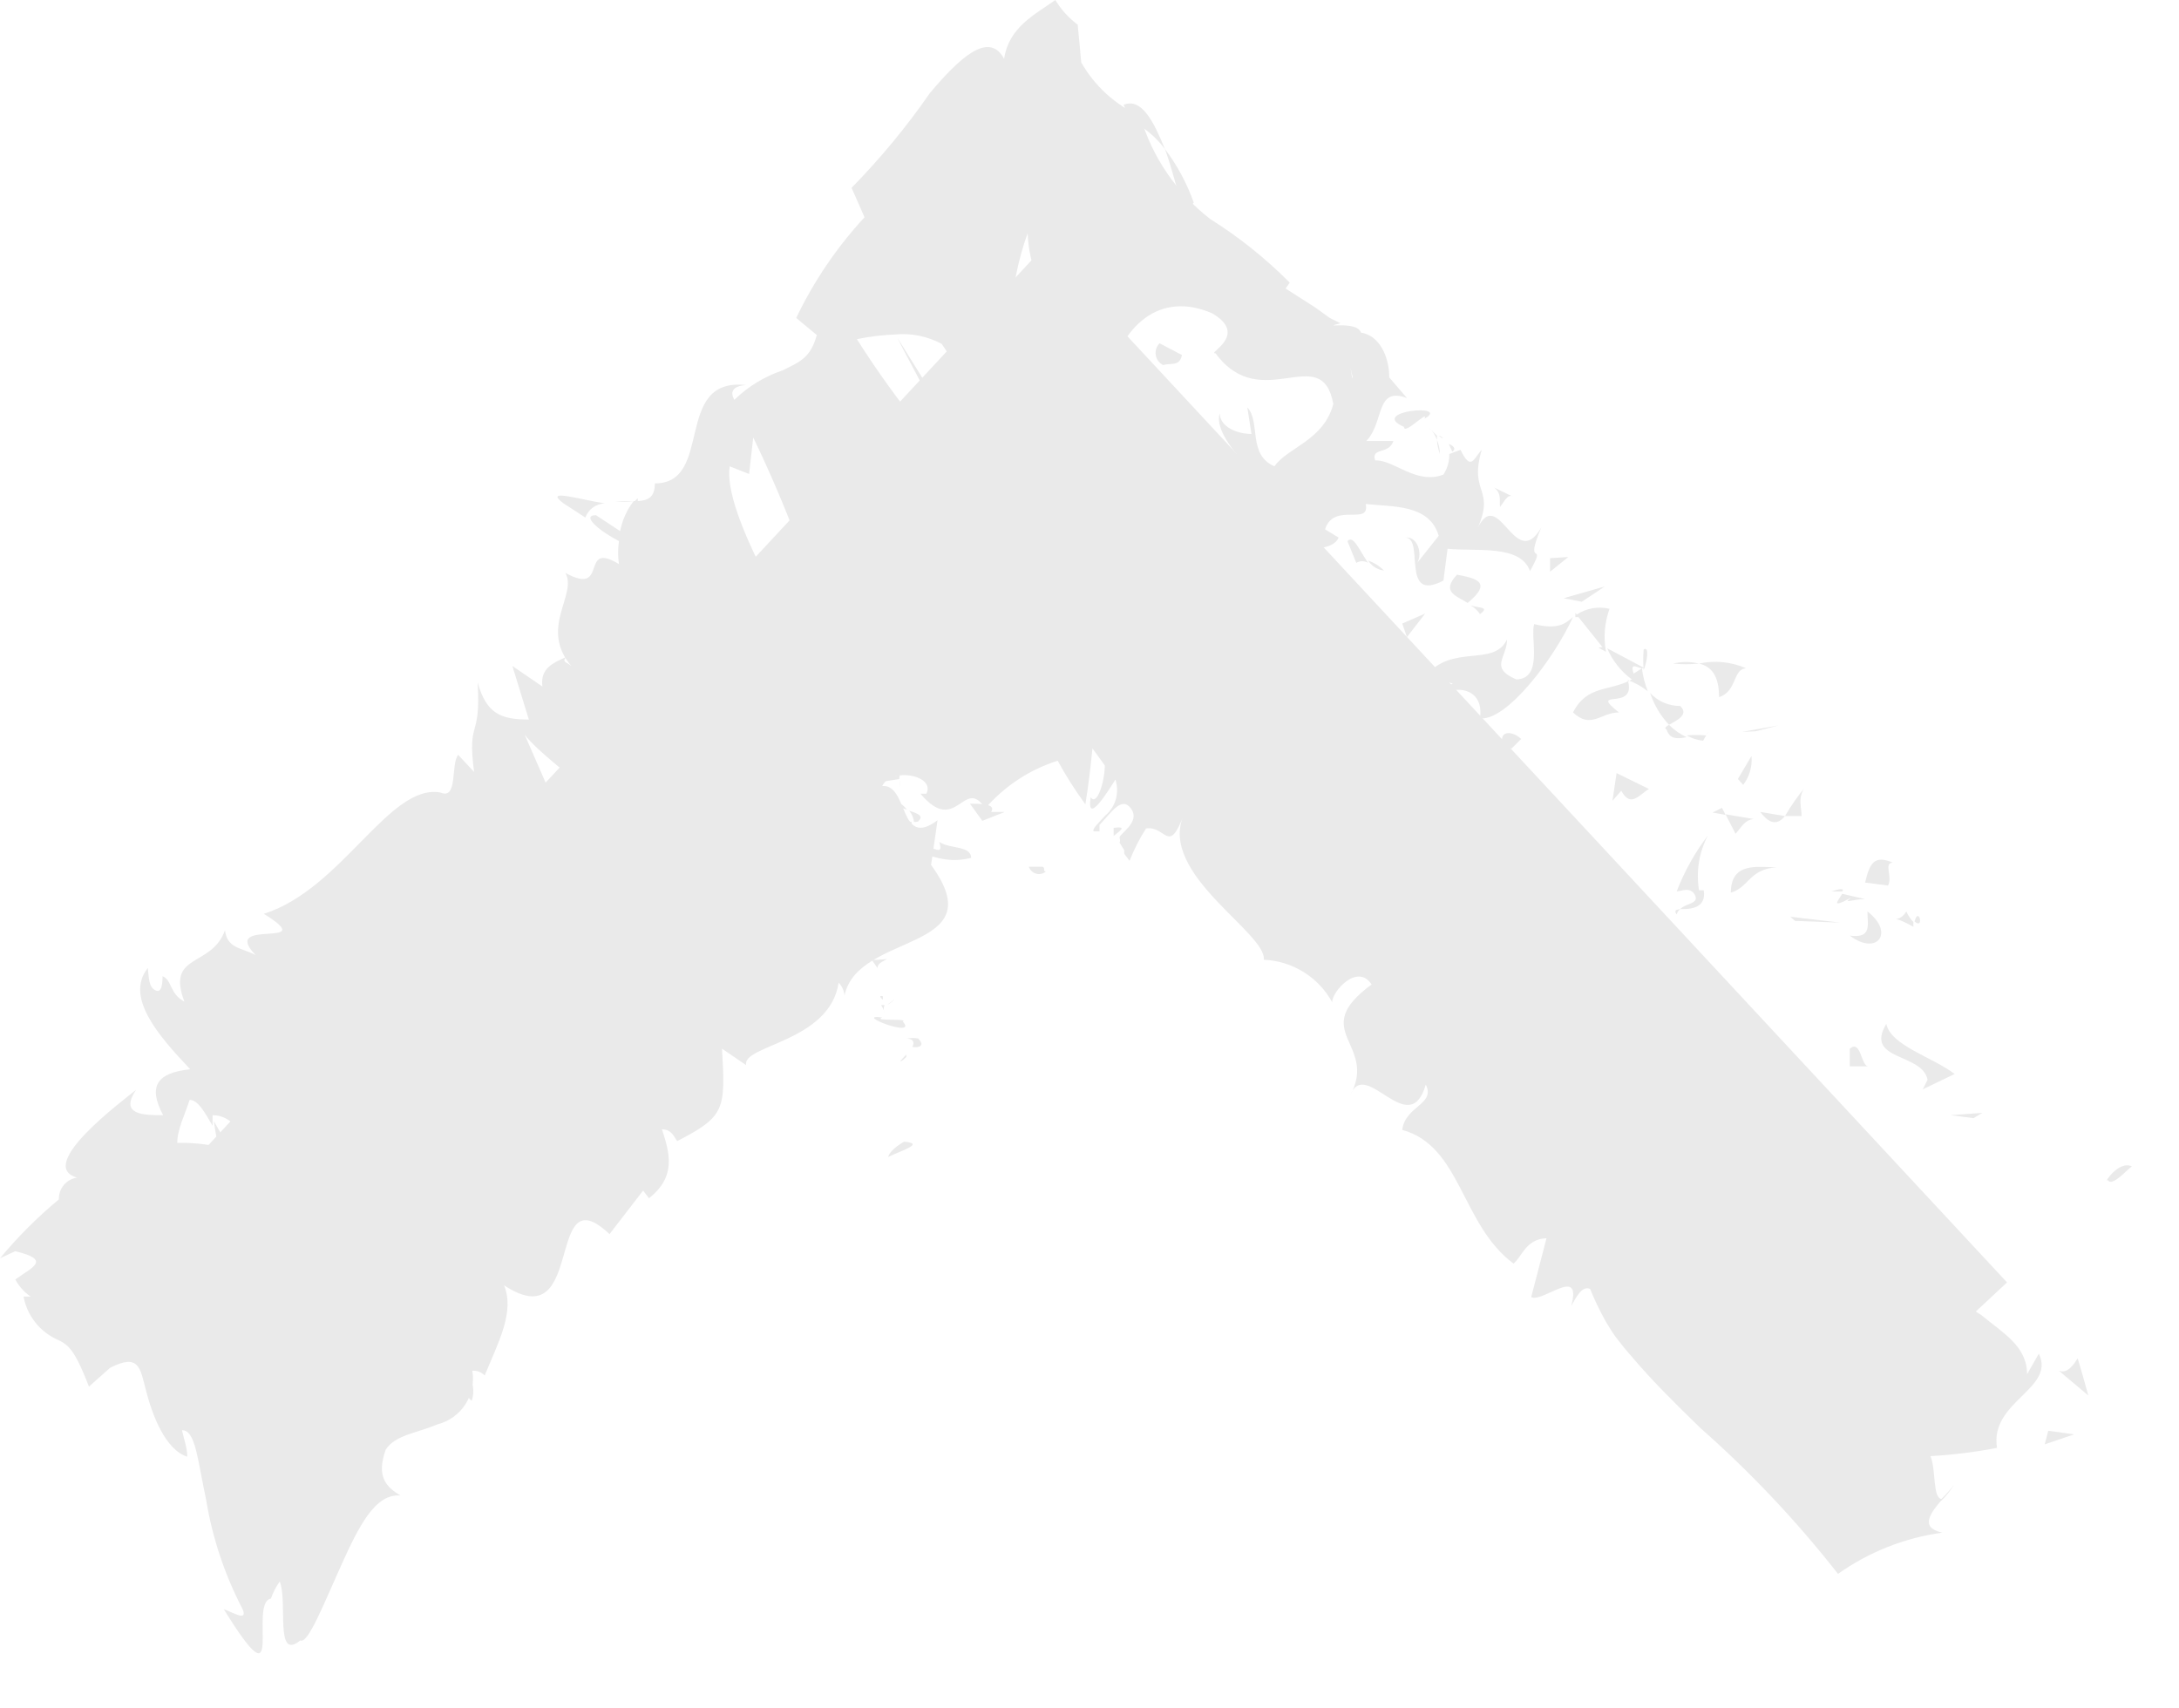
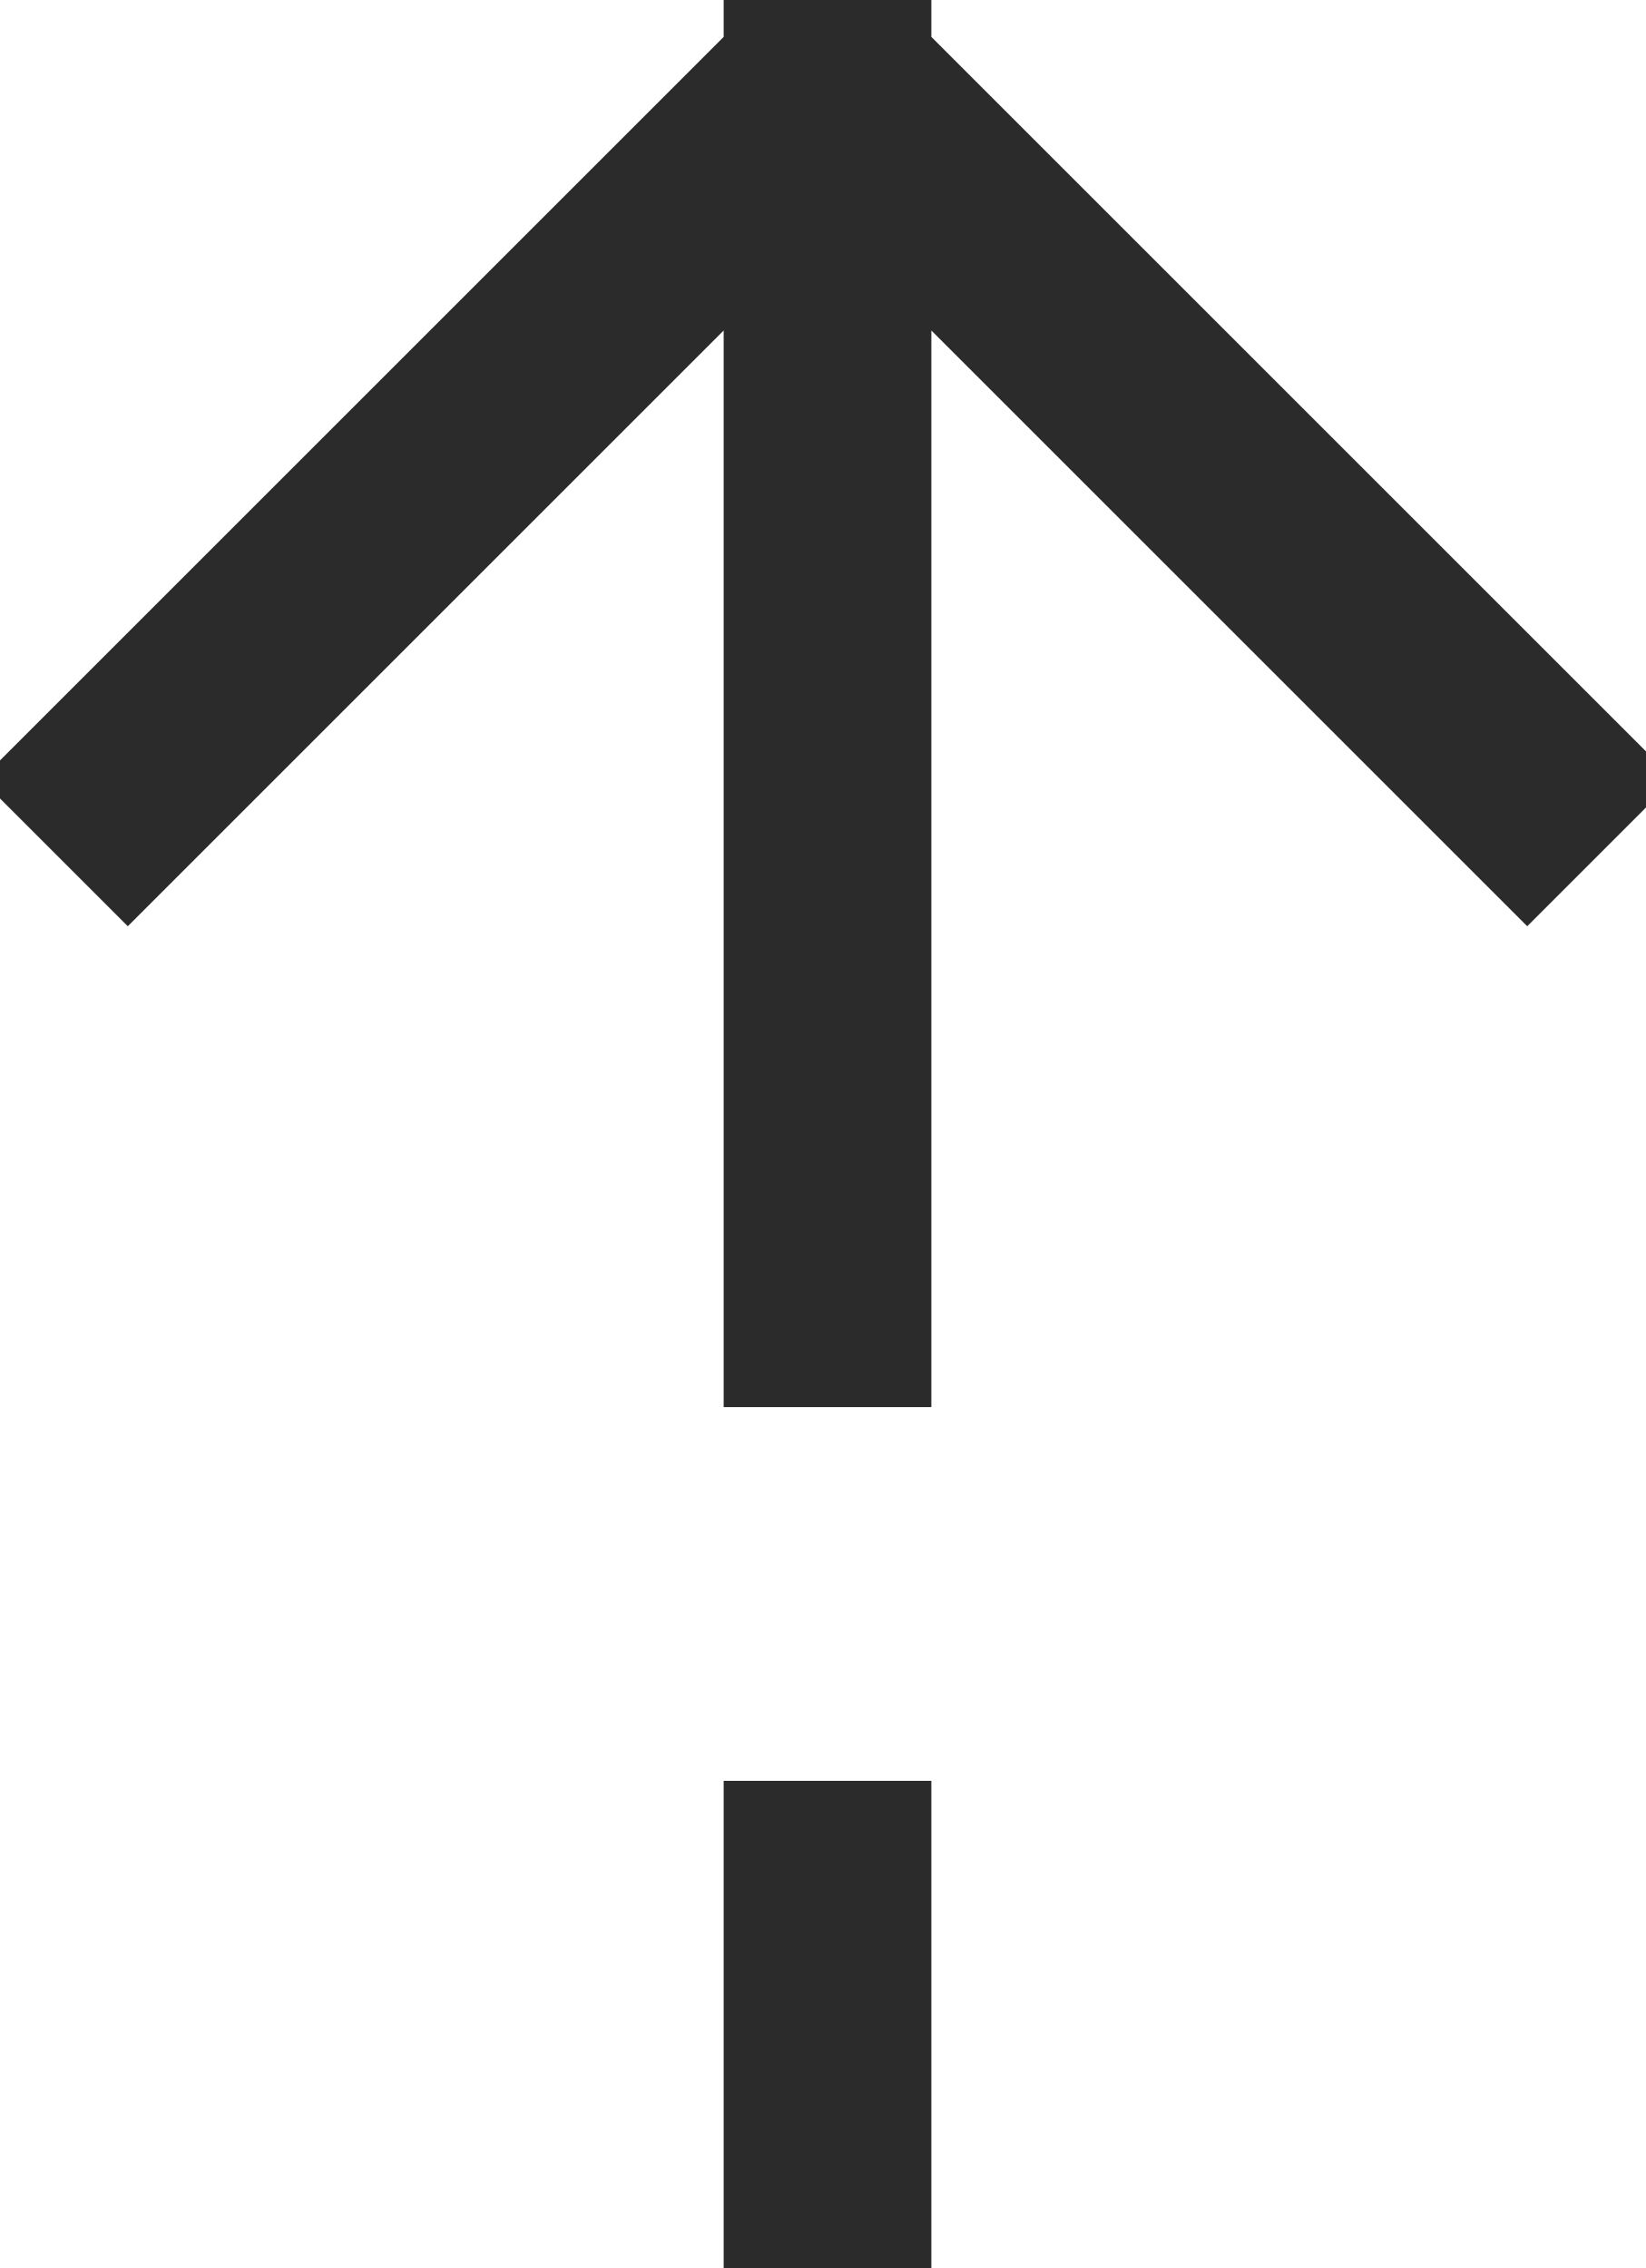
- <svg xmlns="http://www.w3.org/2000/svg" width="37" height="29" viewBox="0 0 37 29" fill="none">
-   <path d="M15.29 8.58C15.29 8.51 14.9 8.58 14.83 8.53C14.92 8.65 15.4 8.58 15.29 8.58Z" fill="#EAEAEA" />
-   <path d="M16.24 9.75L16.07 9.73L16.49 9.9L16.24 9.75Z" fill="#EAEAEA" />
-   <path d="M16.23 10.84C16.94 10.73 16.11 10.44 16.37 10.25H16.53L15.96 10.16C16.05 10.36 16.43 10.65 16.23 10.84Z" fill="#EAEAEA" />
-   <path d="M14.69 11.42C14.96 11.42 14.92 11.54 14.77 11.28H14.7C14.7 11.28 14.71 11.36 14.69 11.42Z" fill="#EAEAEA" />
-   <path d="M14.7 11.31C14.7 11.19 14.47 11.38 14.7 11.31Z" fill="#EAEAEA" />
-   <path d="M14.86 11.84L14.61 11.69C14.45 11.69 14.41 11.85 14.29 11.8C14.43 11.96 14.6 11.92 14.86 11.84Z" fill="#EAEAEA" />
-   <path d="M15.38 11.98L15.28 11.9C15.21 11.92 15.18 11.94 15.38 11.98Z" fill="#EAEAEA" />
-   <path d="M15.06 11.74L15.28 11.9C15.39 11.9 15.62 11.9 15.2 11.83C15.41 11.84 15.21 11.81 15.06 11.74Z" fill="#EAEAEA" />
-   <path d="M15.16 11.65C15.32 11.57 15.42 11.46 15.66 11.65C15.6 11.31 15.06 11.35 15.16 11.65Z" fill="#EAEAEA" />
-   <path d="M16.97 10.89L17.18 10.78L16.94 10.68C17.06 10.73 16.74 10.9 16.97 10.89Z" fill="#EAEAEA" />
-   <path d="M14.49 12.78C14.64 12.78 14.9 12.73 15.09 12.72L14.92 12.6C14.798 12.703 14.649 12.765 14.49 12.78Z" fill="#EAEAEA" />
-   <path d="M15.09 12.72L15.35 12.88C15.38 12.73 15.26 12.71 15.09 12.72Z" fill="#EAEAEA" />
-   <path d="M16.18 12.01L15.63 11.74L16.18 12.06V12.01Z" fill="#EAEAEA" />
-   <path d="M14.47 13.42L14.12 13.33L14.65 13.49L14.47 13.42Z" fill="#EAEAEA" />
-   <path d="M14.53 13.84C14.24 13.77 14.04 13.93 13.86 13.84C13.91 13.96 14.16 14.05 14.39 14.14C14.26 14.07 14.3 13.97 14.53 13.84Z" fill="#EAEAEA" />
-   <path d="M14.72 14.31C14.614 14.253 14.503 14.202 14.39 14.16C14.49 14.229 14.602 14.281 14.72 14.31Z" fill="#EAEAEA" />
-   <path d="M15.28 13.17C15.125 13.176 14.974 13.22 14.84 13.3L15.27 13.23C15.269 13.21 15.272 13.189 15.28 13.17Z" fill="#EAEAEA" />
-   <path d="M15.28 13.23C15.28 13.3 15.28 13.35 15.28 13.38C15.276 13.33 15.276 13.28 15.28 13.23Z" fill="#EAEAEA" />
-   <path d="M15.79 12.44C16.03 12.54 16.28 12.75 16.65 12.55C16.36 12.48 16.15 12.59 15.79 12.44Z" fill="#EAEAEA" />
-   <path d="M15.81 13.07L15.91 12.89C15.778 12.92 15.642 12.92 15.51 12.89L15.81 13.07Z" fill="#EAEAEA" />
-   <path d="M15.95 13.16L15.81 13.07L15.78 13.14L15.95 13.16Z" fill="#EAEAEA" />
-   <path d="M15.12 14.01C15.178 14.026 15.23 14.058 15.271 14.102C15.312 14.146 15.339 14.201 15.35 14.26C15.426 14.177 15.472 14.072 15.48 13.96C15.34 13.94 15.1 13.9 15.12 14.01Z" fill="#EAEAEA" />
-   <path d="M15.6 13.94C15.68 13.86 15.6 13.82 15.44 13.77C15.485 13.824 15.512 13.89 15.52 13.96C15.54 13.96 15.6 13.96 15.6 13.94Z" fill="#EAEAEA" />
-   <path d="M14.92 14.57C15.001 14.535 15.078 14.491 15.15 14.44C15.02 14.48 14.81 14.56 14.92 14.57Z" fill="#EAEAEA" />
-   <path d="M15.14 13.65C15.08 13.65 15.03 13.65 15.14 13.65Z" fill="#EAEAEA" />
-   <path d="M15.14 13.65C15.223 13.693 15.31 13.726 15.4 13.75C15.363 13.7 15.315 13.659 15.26 13.63L15.14 13.65Z" fill="#EAEAEA" />
-   <path d="M15.46 14.85V14.77C15.4 14.86 15.24 14.91 14.93 15.02C15.071 15.112 15.232 15.167 15.4 15.18L15.45 14.82L15.46 14.85Z" fill="#EAEAEA" />
-   <path d="M15.41 14.45C15.84 14.51 16.03 14.68 16.49 14.57C16.49 14.36 16.13 14.42 15.95 14.3C16.05 14.64 15.71 14.2 15.46 14.45C15.407 14.397 15.37 14.332 15.35 14.26C15.291 14.327 15.223 14.388 15.15 14.44C15.21 14.44 15.24 14.44 15.21 14.44H15.37C15.28 14.54 15.26 14.44 15.21 14.44H15.14L15.37 14.78C15.47 14.7 15.46 14.65 15.41 14.45Z" fill="#EAEAEA" />
-   <path d="M17.6 12.73H17.5C17.53 12.76 17.6 12.77 17.6 12.73Z" fill="#EAEAEA" />
-   <path d="M17.31 12.87C17.25 12.87 17.08 12.87 17.13 12.75C17.18 12.63 17.33 12.75 17.47 12.75C17.396 12.697 17.307 12.668 17.215 12.668C17.124 12.668 17.034 12.697 16.96 12.75H17.01C16.789 12.902 16.536 13.001 16.27 13.04C16.62 13.009 16.968 12.952 17.31 12.87Z" fill="#EAEAEA" />
-   <path d="M16.47 13.65L16.68 13.94L17.06 13.79H16.83C16.92 13.65 16.65 13.65 16.47 13.65Z" fill="#EAEAEA" />
-   <path d="M15.13 15.23L14.68 15.19L15.32 15.36L15.13 15.23Z" fill="#EAEAEA" />
-   <path d="M15.19 15.6L14.79 15.59L15.03 15.69L15.19 15.6Z" fill="#EAEAEA" />
-   <path d="M15.35 19.39C15.18 19.49 15.1 19.58 15.08 19.65C15.33 19.53 15.71 19.42 15.35 19.39Z" fill="#EAEAEA" />
-   <path d="M15.19 16.97L15.06 17.07C15.109 17.044 15.152 17.01 15.19 16.97Z" fill="#EAEAEA" />
-   <path d="M14.991 16.98V16.92C14.96 16.91 14.911 16.91 14.991 16.98Z" fill="#EAEAEA" />
-   <path d="M15.02 17.2C15.011 17.179 15.006 17.157 15.006 17.135C15.006 17.112 15.011 17.09 15.02 17.07H14.96C14.96 17.07 15.01 17.14 15.02 17.2Z" fill="#EAEAEA" />
-   <path d="M15.39 17.91C15.22 18.08 15.3 18.04 15.39 17.95V17.91ZM15.6 17.64C15.534 17.625 15.466 17.625 15.4 17.64C15.52 17.64 15.53 17.72 15.49 17.78C15.6 17.8 15.71 17.76 15.6 17.65V17.64Z" fill="#EAEAEA" />
-   <path d="M14.78 16.27L14.9 16.44C14.9 16.36 14.99 16.33 15.06 16.29C14.95 16.29 14.79 16.33 14.78 16.27Z" fill="#EAEAEA" />
-   <path d="M17.76 14.8C17.7 14.8 17.76 14.74 17.7 14.72H17.47C17.479 14.748 17.495 14.774 17.517 14.794C17.539 14.815 17.565 14.83 17.594 14.838C17.622 14.846 17.653 14.847 17.682 14.84C17.711 14.833 17.738 14.819 17.76 14.8Z" fill="#EAEAEA" />
-   <path d="M15.33 17.35C15.43 17.29 14.81 17.35 14.98 17.28C14.46 17.21 15.6 17.65 15.33 17.35Z" fill="#EAEAEA" />
-   <path d="M34.08 21.78L31.15 24.51L17.73 10.07L4.3 24.51L1.37 21.78L17.73 4.19L34.08 21.78Z" fill="#EAEAEA" />
-   <path d="M35.79 20.04C35.86 20.17 36.13 19.85 36.2 19.81C35.97 19.7 35.71 20.12 35.79 20.04Z" fill="#EAEAEA" />
-   <path d="M33.51 18.99L33.66 18.9L33.12 18.94L33.51 18.99Z" fill="#EAEAEA" />
-   <path d="M32.03 17.39C31.65 18.02 32.65 17.88 32.73 18.34L32.65 18.5L33.19 18.24C32.81 17.95 32.11 17.76 32.03 17.39Z" fill="#EAEAEA" />
-   <path d="M32.37 15.48C32.22 15.73 32.02 15.48 32.49 15.74C32.488 15.713 32.488 15.686 32.49 15.66C32.44 15.607 32.399 15.547 32.37 15.48Z" fill="#EAEAEA" />
-   <path d="M32.51 15.65C32.68 15.8 32.58 15.38 32.51 15.65Z" fill="#EAEAEA" />
-   <path d="M31.67 14.989L32.06 15.04C32.14 14.88 31.98 14.66 32.14 14.65C31.83 14.52 31.75 14.649 31.67 14.989Z" fill="#EAEAEA" />
-   <path d="M31.1 15.14H31.28C31.31 15.11 31.3 15.07 31.1 15.14Z" fill="#EAEAEA" />
-   <path d="M31.67 15.27L31.28 15.18C31.221 15.29 31.06 15.45 31.44 15.24C31.27 15.36 31.46 15.27 31.67 15.27Z" fill="#EAEAEA" />
-   <path d="M31.71 15.48C31.71 15.71 31.79 15.94 31.41 15.89C31.87 16.24 32.18 15.84 31.71 15.48Z" fill="#EAEAEA" />
-   <path d="M31.41 17.81V18.11H31.72C31.6 18.1 31.6 17.65 31.41 17.81Z" fill="#EAEAEA" />
-   <path d="M30.66 13.36C30.529 13.516 30.412 13.684 30.31 13.86H30.59C30.6 13.75 30.51 13.53 30.66 13.36Z" fill="#EAEAEA" />
-   <path d="M30.31 13.86L29.89 13.79C30.07 14.03 30.2 13.99 30.31 13.86Z" fill="#EAEAEA" />
-   <path d="M30.48 15.64L31.25 15.67L30.4 15.57L30.48 15.64Z" fill="#EAEAEA" />
-   <path d="M29.81 12.42L30.2 12.32L29.58 12.43L29.81 12.42Z" fill="#EAEAEA" />
-   <path d="M29.19 11.84C29.5 11.74 29.42 11.36 29.65 11.35C29.398 11.24 29.119 11.211 28.85 11.27C29.07 11.32 29.19 11.49 29.19 11.84Z" fill="#EAEAEA" />
-   <path d="M28.41 11.27C28.556 11.285 28.704 11.285 28.85 11.27C28.706 11.235 28.555 11.234 28.41 11.27Z" fill="#EAEAEA" />
-   <path d="M29.6 13.33C29.707 13.19 29.757 13.015 29.74 12.84L29.51 13.23L29.6 13.33Z" fill="#EAEAEA" />
-   <path d="M30.17 14.73C29.86 14.73 29.39 14.63 29.39 15.16C29.7 15.07 29.7 14.76 30.17 14.73Z" fill="#EAEAEA" />
-   <path d="M29.3 13.83L29.47 14.16C29.55 14.08 29.62 13.92 29.78 13.91L29.3 13.83Z" fill="#EAEAEA" />
-   <path d="M29.08 13.8L29.3 13.84L29.24 13.72L29.08 13.8Z" fill="#EAEAEA" />
-   <path d="M28.53 11.99C28.435 11.99 28.34 11.972 28.252 11.934C28.164 11.896 28.085 11.84 28.02 11.77C28.086 11.971 28.196 12.155 28.34 12.31C28.46 12.24 28.69 12.14 28.53 11.99Z" fill="#EAEAEA" />
-   <path d="M26.75 10.41V10.48H26.81L26.75 10.41Z" fill="#EAEAEA" />
-   <path d="M28.3 12.39C28.35 12.56 28.49 12.55 28.64 12.52C28.528 12.469 28.427 12.398 28.34 12.31C28.29 12.34 28.25 12.37 28.3 12.39Z" fill="#EAEAEA" />
-   <path d="M27.91 11.03C27.9 11.146 27.9 11.264 27.91 11.38C27.97 11.23 28.01 10.97 27.91 11.03Z" fill="#EAEAEA" />
-   <path d="M28.97 12.49C29.03 12.4 29 12.43 28.97 12.49Z" fill="#EAEAEA" />
-   <path d="M28.97 12.49C28.86 12.48 28.75 12.481 28.64 12.49C28.726 12.539 28.821 12.57 28.92 12.58L28.97 12.49Z" fill="#EAEAEA" />
-   <path d="M24.36 11.86C24.67 11.61 25.21 11.66 25.13 12.2C25.58 12.25 26.38 11.2 26.71 10.48C26.58 10.59 26.46 10.7 26.05 10.6C25.98 10.84 26.21 11.52 25.75 11.54C25.28 11.34 25.59 11.17 25.59 10.86C25.36 11.34 24.66 10.92 24.2 11.49L24.67 11.61C24.6 11.65 24.36 11.71 24.36 11.86Z" fill="#EAEAEA" />
-   <path d="M27.14 11L27.27 11.07C27.225 10.826 27.246 10.574 27.33 10.34C27.235 10.317 27.136 10.314 27.04 10.331C26.943 10.348 26.851 10.385 26.77 10.44L27.21 10.99L27.14 11Z" fill="#EAEAEA" />
-   <path d="M27.71 11.54C27.32 11.75 26.95 11.63 26.71 12.1C27.02 12.39 27.18 12.1 27.49 12.1C26.95 11.67 27.8 12.1 27.64 11.55C27.763 11.594 27.878 11.659 27.98 11.74C27.93 11.614 27.897 11.484 27.88 11.35L27.74 11.44C27.67 11.24 27.8 11.34 27.88 11.35H27.93L27.29 11.01C27.38 11.221 27.525 11.404 27.71 11.54Z" fill="#EAEAEA" />
-   <path d="M28.47 15.53C28.48 15.494 28.501 15.463 28.53 15.44C28.46 15.45 28.42 15.46 28.47 15.53Z" fill="#EAEAEA" />
-   <path d="M28.47 15.14C28.54 15.14 28.7 15.05 28.78 15.2C28.86 15.35 28.62 15.34 28.53 15.44C28.68 15.44 28.98 15.44 28.93 15.12H28.85C28.797 14.802 28.85 14.475 29 14.19C28.779 14.48 28.601 14.8 28.47 15.14Z" fill="#EAEAEA" />
-   <path d="M28 13.4L27.45 13.13L27.38 13.6L27.53 13.43C27.69 13.73 27.84 13.49 28 13.4Z" fill="#EAEAEA" />
-   <path d="M26.86 10.22L27.25 9.96L26.55 10.16L26.86 10.22Z" fill="#EAEAEA" />
-   <path d="M26.32 9.71L26.63 9.46L26.32 9.48V9.71Z" fill="#EAEAEA" />
-   <path d="M5.18 20.07C5.18 20.07 5.18 19.95 5.18 19.89C5.18 19.83 5.15 20.05 5.18 20.07Z" fill="#EAEAEA" />
-   <path d="M4.85 20.39L4.94 20.58C4.9 20.46 4.86 20.38 4.85 20.39Z" fill="#EAEAEA" />
-   <path d="M10.27 8.55C9.83 8.48 9.22 8.29 9.57 8.55L9.94 8.79C9.964 8.721 10.009 8.661 10.068 8.619C10.127 8.576 10.197 8.552 10.27 8.55Z" fill="#EAEAEA" />
-   <path d="M3.7 19.42H3.85L3.63 19.04C3.65 19.18 3.67 19.3 3.7 19.42Z" fill="#EAEAEA" />
-   <path d="M5.13 20.52H4.76C4.883 20.53 5.007 20.53 5.13 20.52Z" fill="#EAEAEA" />
-   <path d="M9.33 14.93L9.14 14.49C8.93 14.71 9.19 14.77 9.33 14.93Z" fill="#EAEAEA" />
-   <path d="M20.27 3.44C20.154 3.113 19.989 2.806 19.78 2.53C20 3.12 20.05 3.74 20.27 3.44Z" fill="#EAEAEA" />
-   <path d="M8.01 23.79C8.07 23.61 8.01 23.49 8.01 23.43C7.93 23.65 7.92 23.73 8.01 23.79Z" fill="#EAEAEA" />
-   <path d="M19.08 1.78L19.19 2.04C19.422 2.155 19.625 2.323 19.78 2.53C19.6 2.09 19.39 1.65 19.08 1.78Z" fill="#EAEAEA" />
-   <path d="M29.6 19.15V19.22C29.6 19.22 29.6 19.17 29.6 19.15Z" fill="#EAEAEA" />
-   <path d="M33.18 25.22C33.089 25.334 32.988 25.441 32.88 25.54C32.94 25.52 33.04 25.43 33.18 25.22Z" fill="#EAEAEA" />
-   <path d="M24.43 7.4C24.56 7.5 24.48 7.4 24.43 7.4Z" fill="#EAEAEA" />
-   <path d="M17.47 4.55C17.5 4.65 17.49 4.65 17.47 4.55Z" fill="#EAEAEA" />
-   <path d="M24.45 7.71C24.448 7.628 24.431 7.546 24.4 7.47C24.404 7.552 24.421 7.633 24.45 7.71Z" fill="#EAEAEA" />
-   <path d="M24.6 7.54L24.66 7.67C24.7 7.65 24.73 7.59 24.6 7.54Z" fill="#EAEAEA" />
-   <path d="M24.26 7.26C24.325 7.316 24.372 7.389 24.4 7.47V7.4L24.26 7.26Z" fill="#EAEAEA" />
-   <path d="M19.42 9.95C19.42 9.95 19.42 10 19.42 10.03C19.6 9.99 19.6 9.95 19.42 9.95Z" fill="#EAEAEA" />
-   <path d="M10.6 15.24C10.36 14.7 10.51 14.65 10.71 14.59L9.71 13.87L10.6 15.24Z" fill="#EAEAEA" />
-   <path d="M7.04 17.88H6.49C6.34 17.1 6.74 16.99 6.09 16.88C7.04 17.88 5.14 18.11 6.09 19.07H5.7C5.76 19.02 5.7 18.96 5.77 18.91C4.95 18.84 6.23 19.86 5.65 20.2C5.609 20.227 5.563 20.244 5.515 20.251C5.466 20.258 5.417 20.253 5.371 20.238C5.325 20.222 5.282 20.196 5.248 20.162C5.213 20.128 5.186 20.086 5.17 20.04C5.17 20.17 5.23 20.3 5.25 20.45C5.27 20.6 5.05 20.28 5.11 20.25L4.95 20.59C5.034 20.862 5.081 21.145 5.09 21.43C4.93 21.32 5.09 21.24 4.98 21.09C4.98 21.26 4.98 21.43 4.98 21.62C4.8 21.3 4.8 20.8 4.9 20.76C4.55 20.15 4.59 20.23 4.61 20.43C4.63 20.63 4.61 20.97 4.43 20.61V20.31C4.278 19.959 4.174 19.589 4.12 19.21C4.145 19.523 4.195 19.835 4.27 20.14C4.368 20.465 4.422 20.801 4.43 21.14C4.37 21.05 4.33 21.03 4.28 21.48C4.28 21.07 4.22 21 4.18 21.04C4.199 21.069 4.215 21.099 4.23 21.13V20.29C4.305 20.649 4.305 21.02 4.23 21.38C4.23 21.33 4.48 20.85 4.7 20.48C4.86 20.57 4.7 20.69 4.57 20.88C4.456 21.034 4.377 21.212 4.34 21.4C4.54 21.25 4.51 21.58 4.08 21.7L4.7 21.49C4.526 21.573 4.34 21.634 4.15 21.67L4.45 21.61C4.097 21.698 3.734 21.739 3.37 21.73C3.281 21.746 3.189 21.746 3.1 21.73C3.379 21.622 3.667 21.539 3.96 21.48C4.27 21.4 4.44 21.34 4.14 21.2C4.4 21.2 4.59 21.3 4.9 21.32C4.769 21.23 4.651 21.123 4.55 21C4.402 20.858 4.262 20.707 4.13 20.55C4.34 20.55 4.55 20.55 4.74 20.55C4.466 20.519 4.212 20.395 4.019 20.198C3.826 20.002 3.706 19.744 3.68 19.47C3.46 19.426 3.235 19.405 3.01 19.41C3.01 19.18 3.14 18.93 3.22 18.68C3.36 18.68 3.47 18.88 3.61 19.12C3.61 19.06 3.61 18.99 3.61 18.94C3.95 18.94 4.13 19.27 4.31 19.59L3.86 19.5C4.076 19.838 4.372 20.12 4.72 20.32C4.696 20.259 4.696 20.191 4.72 20.13C4.776 20.198 4.843 20.256 4.92 20.3C4.98 20.3 4.92 20.22 4.8 20.07C5.02 20.19 5.22 20.32 5.42 20.45L5.22 20.26H5.38C5.452 20.244 5.523 20.221 5.59 20.19L6.04 20.04C5.92 19.12 5.49 18.04 5.91 17.14C6.14 17.67 6.5 17.76 6.91 18.14C6.26 17.88 6.62 18.86 6.19 19.14C6.42 19 6.59 19.24 6.63 19.36L6.78 18.36C7.14 18.71 7.18 18.48 7.49 18.46C6.64 17.9 7.44 17.53 7.49 17.06C7.76 17.28 7.95 17.57 7.6 17.83C8.47 18 7.15 16.58 7.94 16.68C7.87 16.76 7.8 16.76 7.89 16.91C7.89 16.53 8.42 16.25 8.54 16.55L8.48 16.64C9.04 16.21 9.93 15.09 9.37 14.43C9.46 14.5 10.06 15.2 10.16 15.34L8.91 12.48C9.37 13.06 10.91 13.94 10.84 14.64C10.973 14.623 11.094 14.557 11.181 14.455C11.268 14.354 11.314 14.223 11.31 14.09C11.15 14.09 10.31 13.58 10.4 13.42C11.28 13.67 10.92 13.5 11.78 13.59C11.55 13.59 10.84 12.69 11.05 12.52C11.15 12.67 11.89 13.27 11.91 13.43L11.55 12.17C11.55 12.43 12.22 12.84 12.55 12.95C12.34 12.85 12.96 12.54 13 12.33H12.61C13.25 11.9 11.96 10.71 12.51 10.21C12.62 10.43 13.41 11.34 13.77 11.16C13.47 10.64 12.27 8.71 12.39 7.92L12.72 8.05L12.79 7.43C13.34 8.571 13.788 9.76 14.13 10.98C14.51 10.98 14.47 11.18 14.74 10.86C15.06 10.96 14.92 11.34 14.85 11.45L15.67 10.86C15.14 10.44 15.67 9.86 15.25 9.5L15.03 10.75C14.51 10.33 14.03 9 14.62 8.57C14.93 8.63 15.4 9.49 15.62 9.63C15.51 9.4 15.74 8.84 15.91 8.91L15.97 9.37C16.19 9.31 16.14 9.04 16.12 8.8C16.1 8.56 16.18 8.31 16.46 8.47C16.56 8.47 17.16 8.99 16.92 8.67C16.016 7.798 15.221 6.821 14.55 5.76C14.768 5.715 14.988 5.689 15.21 5.68C15.48 5.656 15.751 5.712 15.99 5.84C16.202 6.137 16.342 6.479 16.4 6.84C16.462 7.196 16.595 7.536 16.79 7.84C16.716 7.658 16.672 7.466 16.66 7.27C16.8 7.35 16.88 7.87 16.99 7.64C16.75 6.89 17.33 7.36 16.85 6.94C16.96 6.53 17.08 6.94 17.26 6.66C17.158 6.241 17.127 5.809 17.17 5.38C17.19 4.895 17.285 4.416 17.45 3.96C17.458 4.171 17.495 4.379 17.56 4.58C17.639 4.514 17.722 4.454 17.81 4.4C18.069 4.885 18.359 5.353 18.68 5.8C18.68 6.04 18.8 6.47 18.68 6.72C18.76 6.63 18.89 6.43 19.01 6.54C19.01 7.39 18.74 6.38 18.65 7.32C18.79 6.89 19.1 7 19.39 6.95C19.63 6.31 19.01 6.37 18.8 6.51C19.04 5.51 19.7 4.94 20.58 5.32C21.22 5.69 20.48 6.01 20.64 6C21.42 7.06 22.44 5.78 22.64 6.86C22.48 7.48 21.86 7.6 21.64 7.92C21.18 7.72 21.41 7.16 21.18 6.92L21.25 7.37C21.02 7.37 20.72 7.26 20.71 7.02C20.56 7.57 21.87 8.41 22.11 9.32C22.34 9.32 22.65 9.32 22.73 9.13L22.5 8.99C22.65 8.52 23.27 8.94 23.19 8.56C23.65 8.61 24.27 8.56 24.43 9.1L24.04 9.59C24.17 9.46 24.09 9.1 23.86 9.13C24.2 9.13 23.77 10.25 24.51 9.86L24.58 9.32C25.05 9.37 25.82 9.24 25.98 9.7C26.29 9.14 25.86 9.7 26.17 8.96C25.71 9.76 25.43 8.12 25.05 9.06C25.43 8.27 24.93 8.42 25.16 7.64C25.02 7.79 24.98 8.01 24.8 7.64L24.61 7.71C24.612 7.834 24.578 7.956 24.51 8.06C24.05 8.24 23.66 7.8 23.35 7.82C23.28 7.59 23.58 7.73 23.66 7.49H23.2C23.51 7.17 23.35 6.56 23.89 6.76L23.59 6.41C23.59 6.04 23.41 5.69 23.11 5.65C23.04 5.43 22.38 5.59 22.76 5.49L22.58 5.4L22.33 5.22L21.83 4.9L21.9 4.8C21.492 4.39 21.04 4.027 20.55 3.72C19.979 3.277 19.561 2.664 19.36 1.97C18.938 1.781 18.588 1.462 18.36 1.06L18.3 0.42C18.148 0.306 18.018 0.163 17.92 0C17.57 0.25 17.13 0.46 17.05 1C16.79 0.51 16.28 1 15.79 1.58C15.393 2.154 14.948 2.692 14.46 3.19L14.68 3.69C14.21 4.199 13.819 4.775 13.52 5.4L13.87 5.69C13.76 6.08 13.59 6.14 13.29 6.29C12.983 6.393 12.703 6.564 12.47 6.79C12.38 6.64 12.47 6.55 12.67 6.54C11.42 6.4 12.13 8.21 11.12 8.21C11.12 8.45 11 8.5 10.83 8.51V8.46L10.78 8.51H10.45C10.553 8.523 10.657 8.523 10.76 8.51C10.645 8.659 10.566 8.834 10.53 9.02L10.12 8.75C9.86 8.75 10.18 9.02 10.51 9.19C10.491 9.319 10.491 9.451 10.51 9.58C9.83 9.17 10.35 10.14 9.6 9.73C9.81 10.1 9.15 10.66 9.7 11.31C9.62 11.24 9.54 11.25 9.61 11.16C9.39 11.26 9.17 11.35 9.21 11.66L8.7 11.31L8.98 12.22C8.5 12.22 8.26 12.12 8.11 11.59C8.17 12.59 7.93 12.19 8.05 13.11L7.78 12.82C7.65 12.98 7.78 13.59 7.48 13.46C6.61 13.3 5.81 15.1 4.48 15.52C5.48 16.14 3.71 15.57 4.34 16.22C4.09 16.09 3.86 16.11 3.82 15.8C3.59 16.44 2.82 16.18 3.13 17.01C2.88 16.88 2.92 16.64 2.76 16.58C2.76 16.65 2.76 16.88 2.64 16.82C2.52 16.76 2.53 16.6 2.51 16.44C2.12 16.93 2.68 17.58 3.23 18.16C2.66 18.22 2.51 18.45 2.77 18.94C2.45 18.94 2.02 18.94 2.31 18.51C2.09 18.69 0.59 19.8 1.31 20C1.222 20.012 1.141 20.057 1.084 20.125C1.027 20.194 0.997 20.281 1 20.37C0.636 20.672 0.302 21.006 0 21.37L0.26 21.25C0.88 21.4 0.55 21.52 0.26 21.73C0.322 21.847 0.411 21.946 0.52 22.02H0.4C0.428 22.175 0.493 22.321 0.589 22.446C0.684 22.571 0.808 22.672 0.95 22.74C1.14 22.83 1.25 22.87 1.51 23.55L1.87 23.23C2.36 22.98 2.38 23.23 2.48 23.62C2.58 24.01 2.8 24.62 3.18 24.74C3.18 24.59 3.12 24.43 3.09 24.29C3.32 24.29 3.35 24.77 3.5 25.47C3.606 26.119 3.816 26.747 4.12 27.33C4.21 27.55 3.95 27.38 3.8 27.33C4.88 29.08 4.21 27.22 4.6 27.15C4.636 27.047 4.686 26.949 4.75 26.86C4.89 27.21 4.66 28.22 5.1 27.86C5.23 27.93 5.51 27.21 5.8 26.57C6.09 25.93 6.37 25.36 6.8 25.4C6.57 25.26 6.38 25.09 6.55 24.62C6.71 24.37 7.08 24.34 7.43 24.19C7.625 24.14 7.794 24.019 7.903 23.85C8.012 23.681 8.054 23.478 8.02 23.28C8.059 23.277 8.098 23.283 8.134 23.297C8.17 23.311 8.203 23.332 8.23 23.36C8.47 22.78 8.74 22.28 8.56 21.83C9.96 22.75 9.24 19.91 10.35 20.96L10.92 20.22L11.02 20.35C11.49 19.98 11.37 19.58 11.24 19.18C11.41 19.18 11.45 19.32 11.5 19.38C12.31 18.96 12.32 18.85 12.26 17.81L12.67 18.09C12.59 17.75 14.09 17.7 14.24 16.69C14.299 16.749 14.334 16.827 14.34 16.91C14.56 15.82 16.9 16.18 15.81 14.69L15.92 13.93C15.26 14.43 15.43 13.31 14.98 13.35C15.14 13.02 15.89 13.17 15.73 13.48H15.63C16.24 14.21 16.37 13.17 16.73 13.73C17.057 13.351 17.483 13.07 17.96 12.92C18.1 13.177 18.257 13.424 18.43 13.66C18.48 13.35 18.52 13.03 18.55 12.71L18.76 13C18.76 13.26 18.63 13.7 18.52 13.54C18.44 14.06 18.85 13.38 18.94 13.24C18.975 13.347 18.978 13.462 18.948 13.571C18.918 13.679 18.855 13.777 18.77 13.85C18.65 13.98 18.54 14.08 18.57 14.12H18.67V14.01C18.88 13.79 19.05 13.51 19.21 13.74C19.37 13.97 18.99 14.17 19.01 14.23C19.03 14.29 19.01 14.31 19.01 14.31L19.09 14.44V14.5L19.18 14.62C19.255 14.428 19.349 14.244 19.46 14.07C19.8 14.02 19.84 14.53 20.1 13.84C19.66 14.84 21.51 15.84 21.46 16.3C21.699 16.31 21.932 16.382 22.135 16.508C22.338 16.634 22.505 16.81 22.62 17.02C22.62 16.84 23.05 16.35 23.29 16.72C22.2 17.52 23.4 17.72 22.93 18.6C23.18 17.94 23.93 19.39 24.21 18.42C24.38 18.76 23.86 18.78 23.81 19.19C24.81 19.46 24.81 20.8 25.7 21.46C25.84 21.35 25.91 21.04 26.26 21.03L26 22.03C26.2 22.13 26.87 21.48 26.68 22.18C26.76 22.04 26.86 21.83 27 21.89C27.078 22.082 27.168 22.269 27.27 22.45C27.32 22.53 27.37 22.62 27.43 22.7C27.49 22.78 27.6 22.92 27.69 23.02C28.06 23.46 28.47 23.86 28.87 24.25C29.724 25.003 30.508 25.834 31.21 26.73C31.735 26.358 32.342 26.117 32.98 26.03C32.58 25.94 32.79 25.69 32.98 25.46C32.81 25.46 32.88 24.97 32.78 24.73C33.16 24.709 33.537 24.662 33.91 24.59C33.78 23.8 34.91 23.59 34.62 22.99L34.42 23.34C34.42 22.86 34.01 22.64 33.65 22.34C33.261 22.096 32.946 21.75 32.74 21.34C32.83 21.84 32.52 21.7 32.29 21.54C32.06 21.38 31.91 21.22 31.84 22.12C31.74 21.94 31.84 21.68 31.78 21.44C31.78 22.01 31.66 22.24 31.48 22.15V22C31.428 22.062 31.372 22.118 31.31 22.17C30.998 21.682 30.772 21.144 30.64 20.58L30.45 21.07C30.405 20.916 30.405 20.753 30.45 20.6C29.96 21.12 30.69 20.92 30.22 21.6C30.286 21.445 30.303 21.273 30.271 21.107C30.239 20.942 30.159 20.79 30.04 20.67C29.951 20.56 29.883 20.435 29.84 20.3C29.806 20.197 29.799 20.087 29.818 19.981C29.837 19.874 29.883 19.774 29.95 19.69C29.68 19.39 29.63 20.15 29.36 19.85L29.51 19.57L29.16 19.75C29.02 19.52 29.16 19.17 29.38 18.99C29.38 19.05 29.56 19.07 29.62 19.11C29.62 18.62 28.87 18.48 28.88 18.32L29.01 18.73C28.01 18.11 27.42 16.86 26.26 16.49L26.15 16.7C25.29 16.39 25.89 16.06 25.15 15.53H25.21C25.083 15.545 24.955 15.528 24.836 15.481C24.717 15.434 24.612 15.358 24.53 15.26C24.88 15.26 24.62 14.6 25.03 14.62C24.1 14.28 24.48 14.54 23.47 14.68L23.65 14.33C23.27 14.41 23.13 14.52 22.76 14.26C23.24 14.26 22.98 13.66 23.57 13.68C23.52 12.44 22.02 13.22 22.57 12.1C21.52 12.48 22.7 13.1 22.38 13.1C22.27 13.48 21.57 13.36 21.45 13.1C21.35 12.98 21.51 12.66 21.62 12.31C21.686 12.087 21.689 11.85 21.631 11.624C21.573 11.399 21.455 11.194 21.29 11.03C21.37 11.12 21.42 11.03 21.49 11.15C21.35 10.6 20.74 10.85 20.6 10.08C20.12 10.47 20.15 9.54 19.78 10.31L20.5 10.82C20.233 10.76 19.957 10.76 19.69 10.82C19.42 10.82 19.2 10.76 19 10.21C19.055 10.139 19.127 10.083 19.209 10.046C19.291 10.01 19.381 9.994 19.47 10C19.36 9.54 19.09 9.83 18.98 9.35C19.09 8.89 19.31 9.07 19.58 9.35C19.85 9.63 20.13 9.93 20.49 9.87C20.4 9.28 19.44 9.58 19.97 8.87C19.61 9.29 19.45 9.07 19.25 8.75C19.05 8.43 18.8 8.02 18.49 8.3L18.59 7.71C18.49 7.71 18.29 7.83 18.14 7.65C18.245 7.463 18.362 7.282 18.49 7.11C18.21 7.23 18.01 6.8 17.78 6.33C17.635 6.33 17.493 6.375 17.375 6.459C17.257 6.544 17.168 6.663 17.12 6.8C18.12 5.75 17.37 7.37 17.75 7.47C16.75 9.47 17.04 6.41 15.7 8.19C15.87 7.9 16.45 7.8 16.23 8.36C15.967 8.532 15.649 8.597 15.34 8.54C14.49 9.59 15.66 8.92 15.4 9.62C14.89 9.32 15.1 10.29 14.89 10.79L14.63 10.35C13.53 11.08 14.99 11.45 14.01 11.95C14.01 11.68 13.92 11.4 13.89 11.1L13.58 11.68L13.29 11.2C13.15 11.64 13.18 11.72 13.06 11.85C12.932 11.97 12.783 12.065 12.62 12.13C12.94 12.28 13.23 12.76 12.98 13.05C12.59 13.05 12.74 12.63 12.42 13.05C12.29 12.75 12.1 12.4 12.58 12.53C12.49 12.4 12.44 12.23 12.35 12.11C11.92 12.11 11.81 12.57 11.68 12.72C11.747 12.67 11.827 12.642 11.91 12.64L11.86 13.64C11.65 13.64 11.61 13.44 11.57 13.27C11.5 13.42 11.57 13.65 11.46 13.85C11.21 13.54 10.91 13.28 11 12.91L10.81 13.75C10.65 13.67 10.2 13.75 10.16 13.54C9.71 13.69 10.03 14.81 9.43 15C9.45 15.046 9.46 15.095 9.46 15.145C9.46 15.195 9.45 15.244 9.43 15.29C9.01 15.61 8.35 15.62 8.33 16.43L7.58 16.21C7.37 16.67 8.58 16.47 8.2 17.21C7.97 17.78 7.61 16.96 7.33 16.97C7.4 17.42 7.6 18.27 6.83 18.26C6.81 18.06 6.97 18.03 7.04 17.88ZM4.42 21.16C4.42 20.99 4.42 20.56 4.51 20.87C4.6 21.56 4.51 21.3 4.42 21.16ZM4.96 19.42C5.02 19.59 4.86 19.64 4.64 19.61C4.669 19.55 4.715 19.501 4.772 19.467C4.829 19.433 4.894 19.417 4.96 19.42ZM22.96 6.42C22.91 6.1 22.92 6.22 22.97 6.41L22.96 6.42ZM23.17 6.95C23.206 6.945 23.24 6.932 23.27 6.911C23.3 6.89 23.324 6.863 23.34 6.83C23.22 6.89 23.13 6.83 23.07 6.68C23.01 6.79 22.99 6.9 23.18 6.94L23.17 6.95ZM18.91 14.2V14.06C19.14 14.03 19.03 14.1 18.92 14.19L18.91 14.2Z" fill="#EAEAEA" />
-   <path d="M4.96 20.39C4.873 20.358 4.789 20.318 4.71 20.27C4.739 20.309 4.777 20.34 4.82 20.36C4.864 20.381 4.912 20.392 4.96 20.39Z" fill="#EAEAEA" />
-   <path d="M16.89 7.97C16.817 7.929 16.753 7.875 16.7 7.81C16.76 7.93 16.82 8 16.89 7.97Z" fill="#EAEAEA" />
-   <path d="M25.7 8.44L25.37 8.28C25.5 8.38 25.46 8.5 25.47 8.61C25.54 8.53 25.6 8.37 25.7 8.44Z" fill="#EAEAEA" />
-   <path d="M25.52 12.65C25.6 12.65 25.6 12.72 25.67 12.71L25.83 12.55C25.67 12.4 25.44 12.41 25.52 12.65Z" fill="#EAEAEA" />
-   <path d="M24.74 9.76C24.46 10.06 24.74 10.12 24.92 10.24C25.36 9.88 25.05 9.82 24.74 9.76Z" fill="#EAEAEA" />
-   <path d="M24.97 10.28C25.035 10.316 25.089 10.367 25.13 10.43C25.31 10.3 25.1 10.33 24.97 10.28Z" fill="#EAEAEA" />
-   <path d="M23.84 7.25C23.84 7.4 24.26 6.95 24.19 7.11C24.65 6.85 23.22 6.98 23.84 7.25Z" fill="#EAEAEA" />
-   <path d="M23.89 10.82L24.2 10.42L23.81 10.59L23.89 10.82Z" fill="#EAEAEA" />
-   <path d="M22.88 9.19L23.03 9.56C23.06 9.542 23.095 9.531 23.13 9.531C23.165 9.531 23.2 9.542 23.23 9.56C23.08 9.34 22.98 9.08 22.88 9.19Z" fill="#EAEAEA" />
-   <path d="M23.23 9.52C23.26 9.566 23.3 9.605 23.346 9.635C23.393 9.664 23.445 9.683 23.5 9.69C23.424 9.613 23.332 9.555 23.23 9.52Z" fill="#EAEAEA" />
-   <path d="M23.42 10.54V10.39L23.27 10.16L23.42 10.54Z" fill="#EAEAEA" />
-   <path d="M20.07 6.03L19.69 5.83C19.664 5.856 19.644 5.887 19.633 5.922C19.622 5.957 19.619 5.994 19.625 6.03C19.63 6.066 19.645 6.101 19.667 6.13C19.689 6.16 19.717 6.184 19.75 6.2C19.88 6.16 20.03 6.23 20.07 6.03Z" fill="#EAEAEA" />
-   <path d="M20.01 7.98C20.028 7.838 20.083 7.703 20.17 7.59L19.71 8L20.01 7.98Z" fill="#EAEAEA" />
-   <path d="M19.27 7.4C19.15 7.51 18.75 7.56 18.99 7.76C19.09 7.65 19.38 7.72 19.27 7.4Z" fill="#EAEAEA" />
-   <path d="M15.74 6.72L15.8 6.64L15.24 5.74C15.4 6.07 15.6 6.4 15.74 6.72Z" fill="#EAEAEA" />
-   <path d="M13.81 12.36C14.32 12.17 13.43 11.85 13.96 11.73C13.86 11.48 13.53 11.83 13.45 11.6C13.44 11.99 13.23 12.01 13.81 12.36Z" fill="#EAEAEA" />
-   <path d="M13.45 11.65C13.465 11.577 13.465 11.502 13.45 11.43C13.438 11.502 13.438 11.577 13.45 11.65Z" fill="#EAEAEA" />
-   <path d="M34.72 24.53L35.22 24.36L34.78 24.3L34.72 24.53Z" fill="#EAEAEA" />
-   <path d="M34.96 23.28L35.46 23.7C35.4 23.48 35.34 23.27 35.28 23.07C35.22 23.16 35.11 23.34 34.96 23.28Z" fill="#EAEAEA" />
-   <path d="M4.15 19.65V19.88C4.15 19.98 4.15 20.03 4.15 20.05C4.144 20.069 4.144 20.09 4.15 20.11V19.65Z" fill="#EAEAEA" />
-   <path d="M4.97 19.37L4.91 19.41L5.43 19.71L4.97 19.37Z" fill="#EAEAEA" />
-   <path d="M6.87 16.22C6.75 16.31 6.73 16.52 6.61 16.61C6.75 16.31 7.44 16.65 6.87 16.22Z" fill="#EAEAEA" />
+ <svg xmlns="http://www.w3.org/2000/svg" id="Livello_1" data-name="Livello 1" version="1.1" viewBox="0 0 103 142">
+   <defs>
+     <style>
+       .cls-1 {
+         fill: none;
+         stroke: #2b2b2b;
+         stroke-linecap: square;
+         stroke-linejoin: round;
+         stroke-width: 13px;
+       }
+     </style>
+   </defs>
+   <path class="cls-1" d="M51.8,5L8,48.8M51.8,5l43.8,43.8M51.8,5v76.6M51.8,136.2v-18.2" />
</svg>
